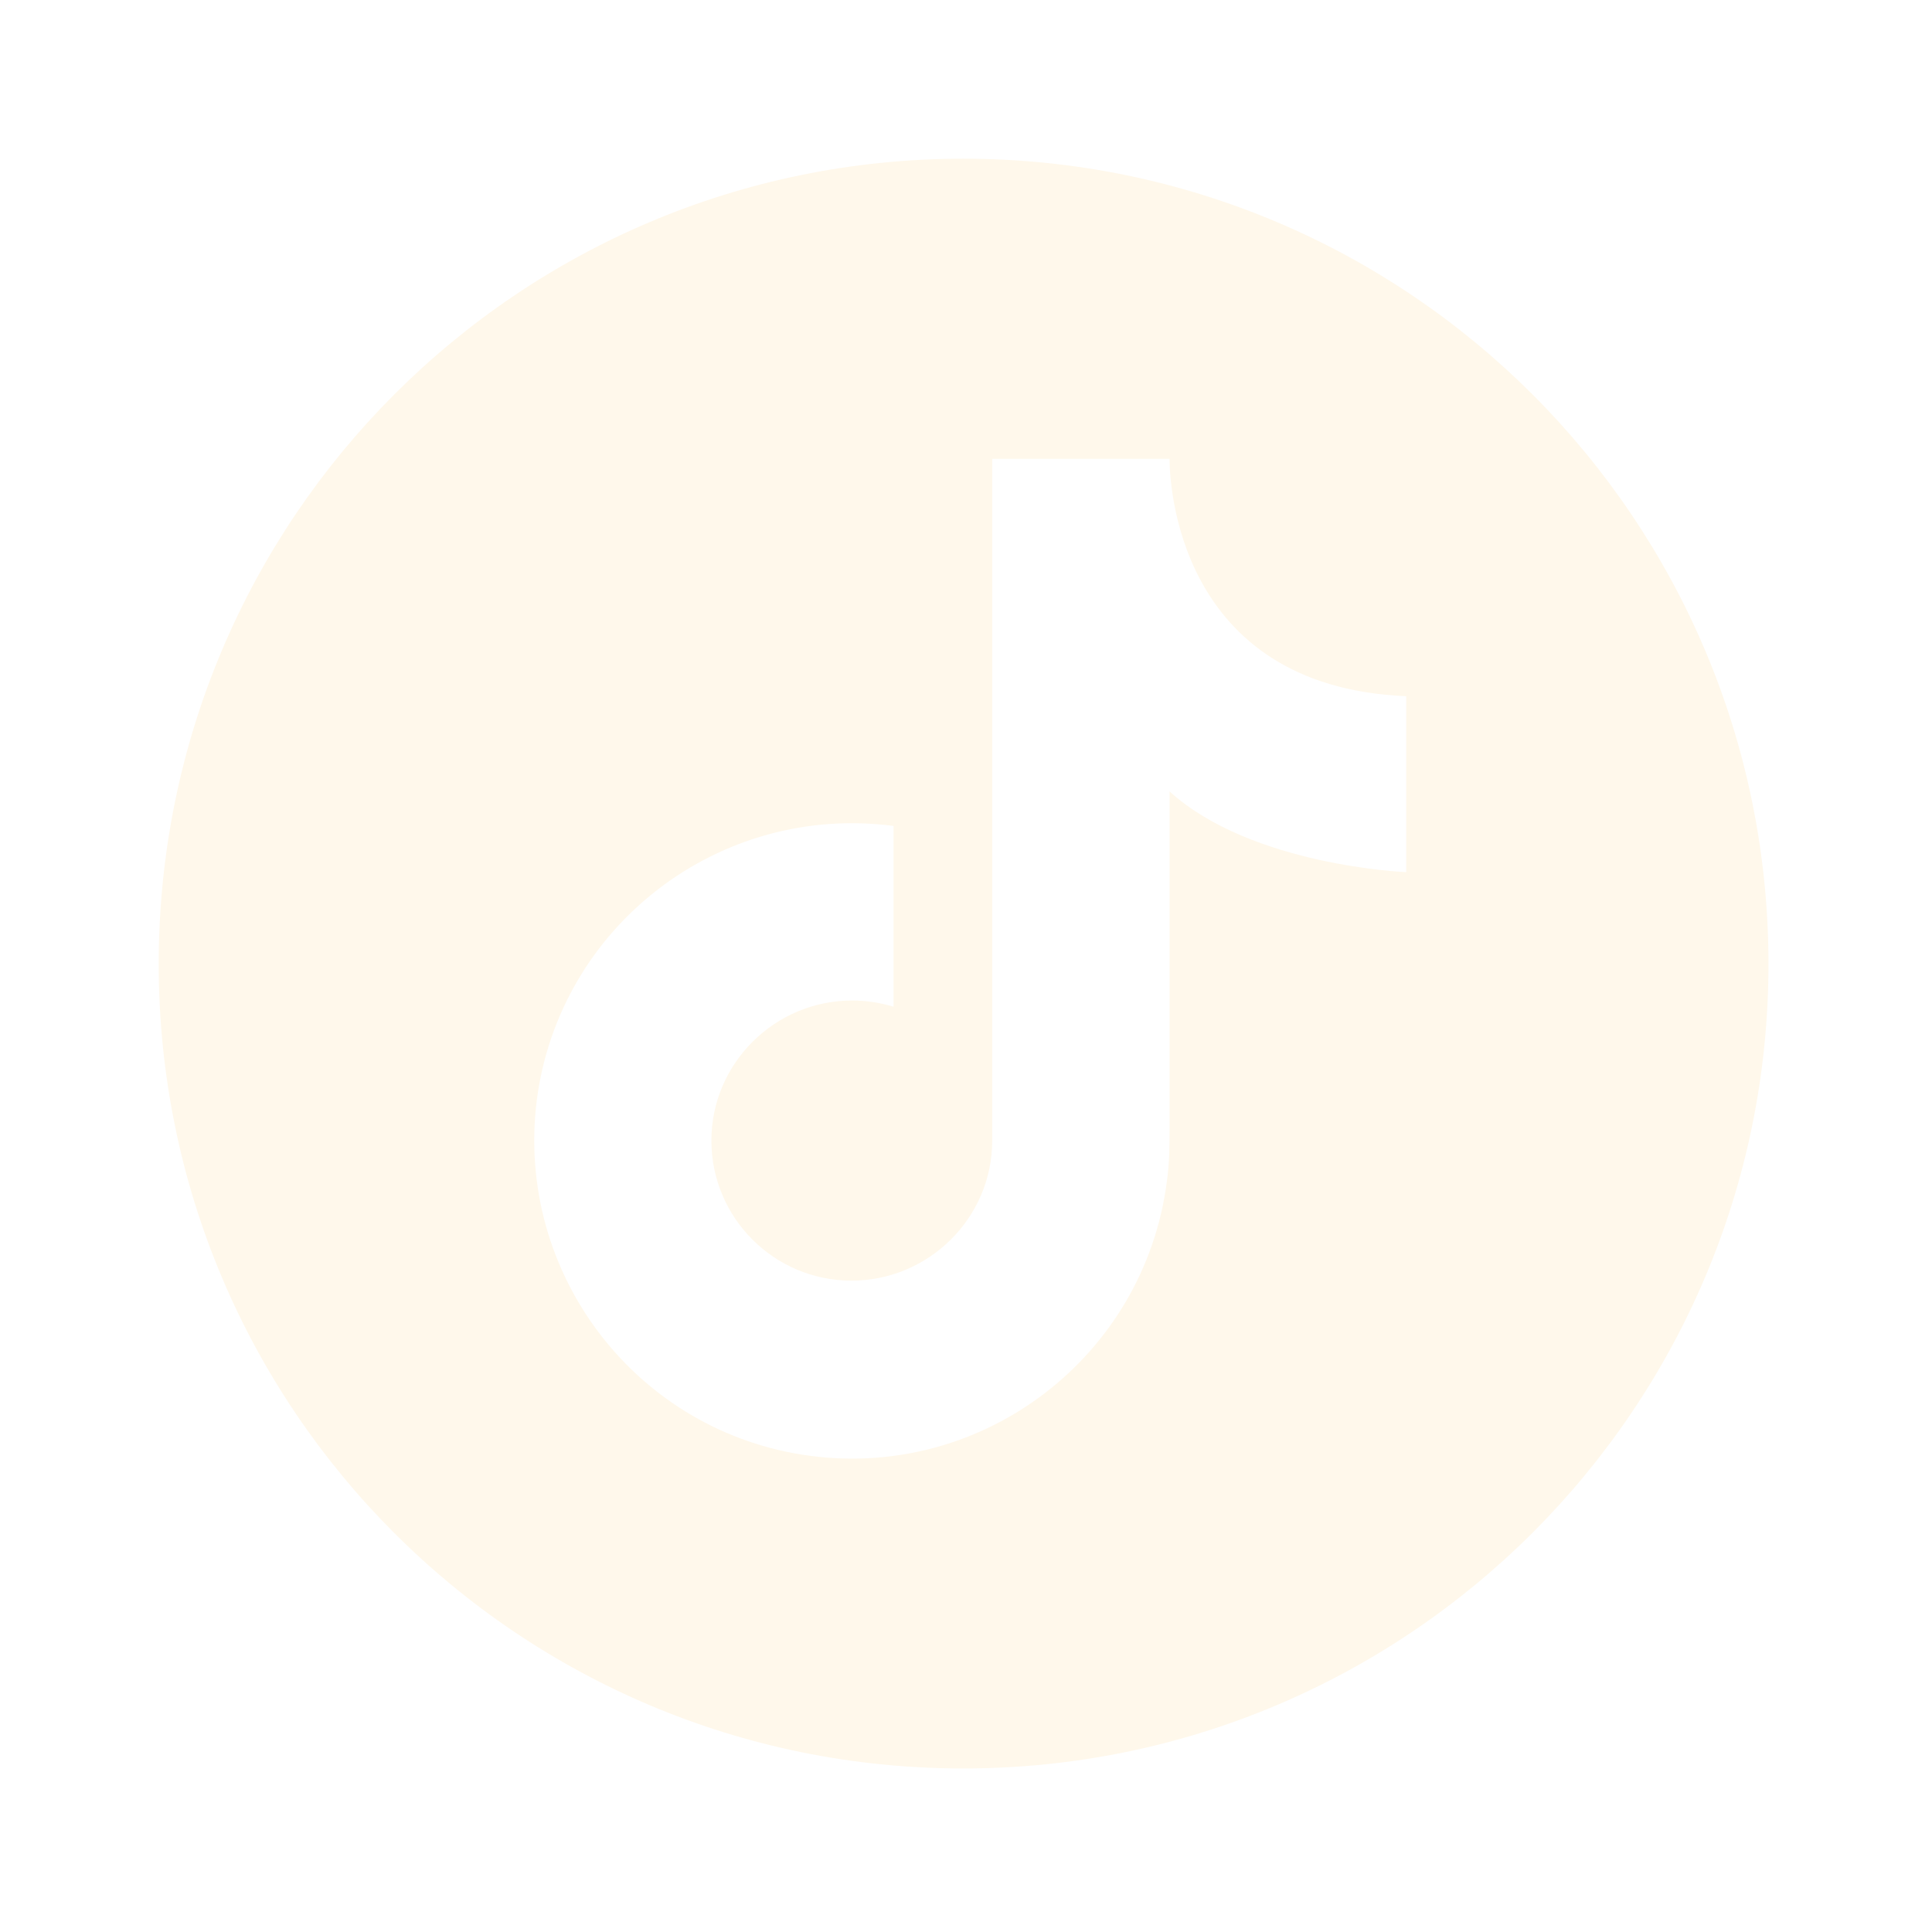
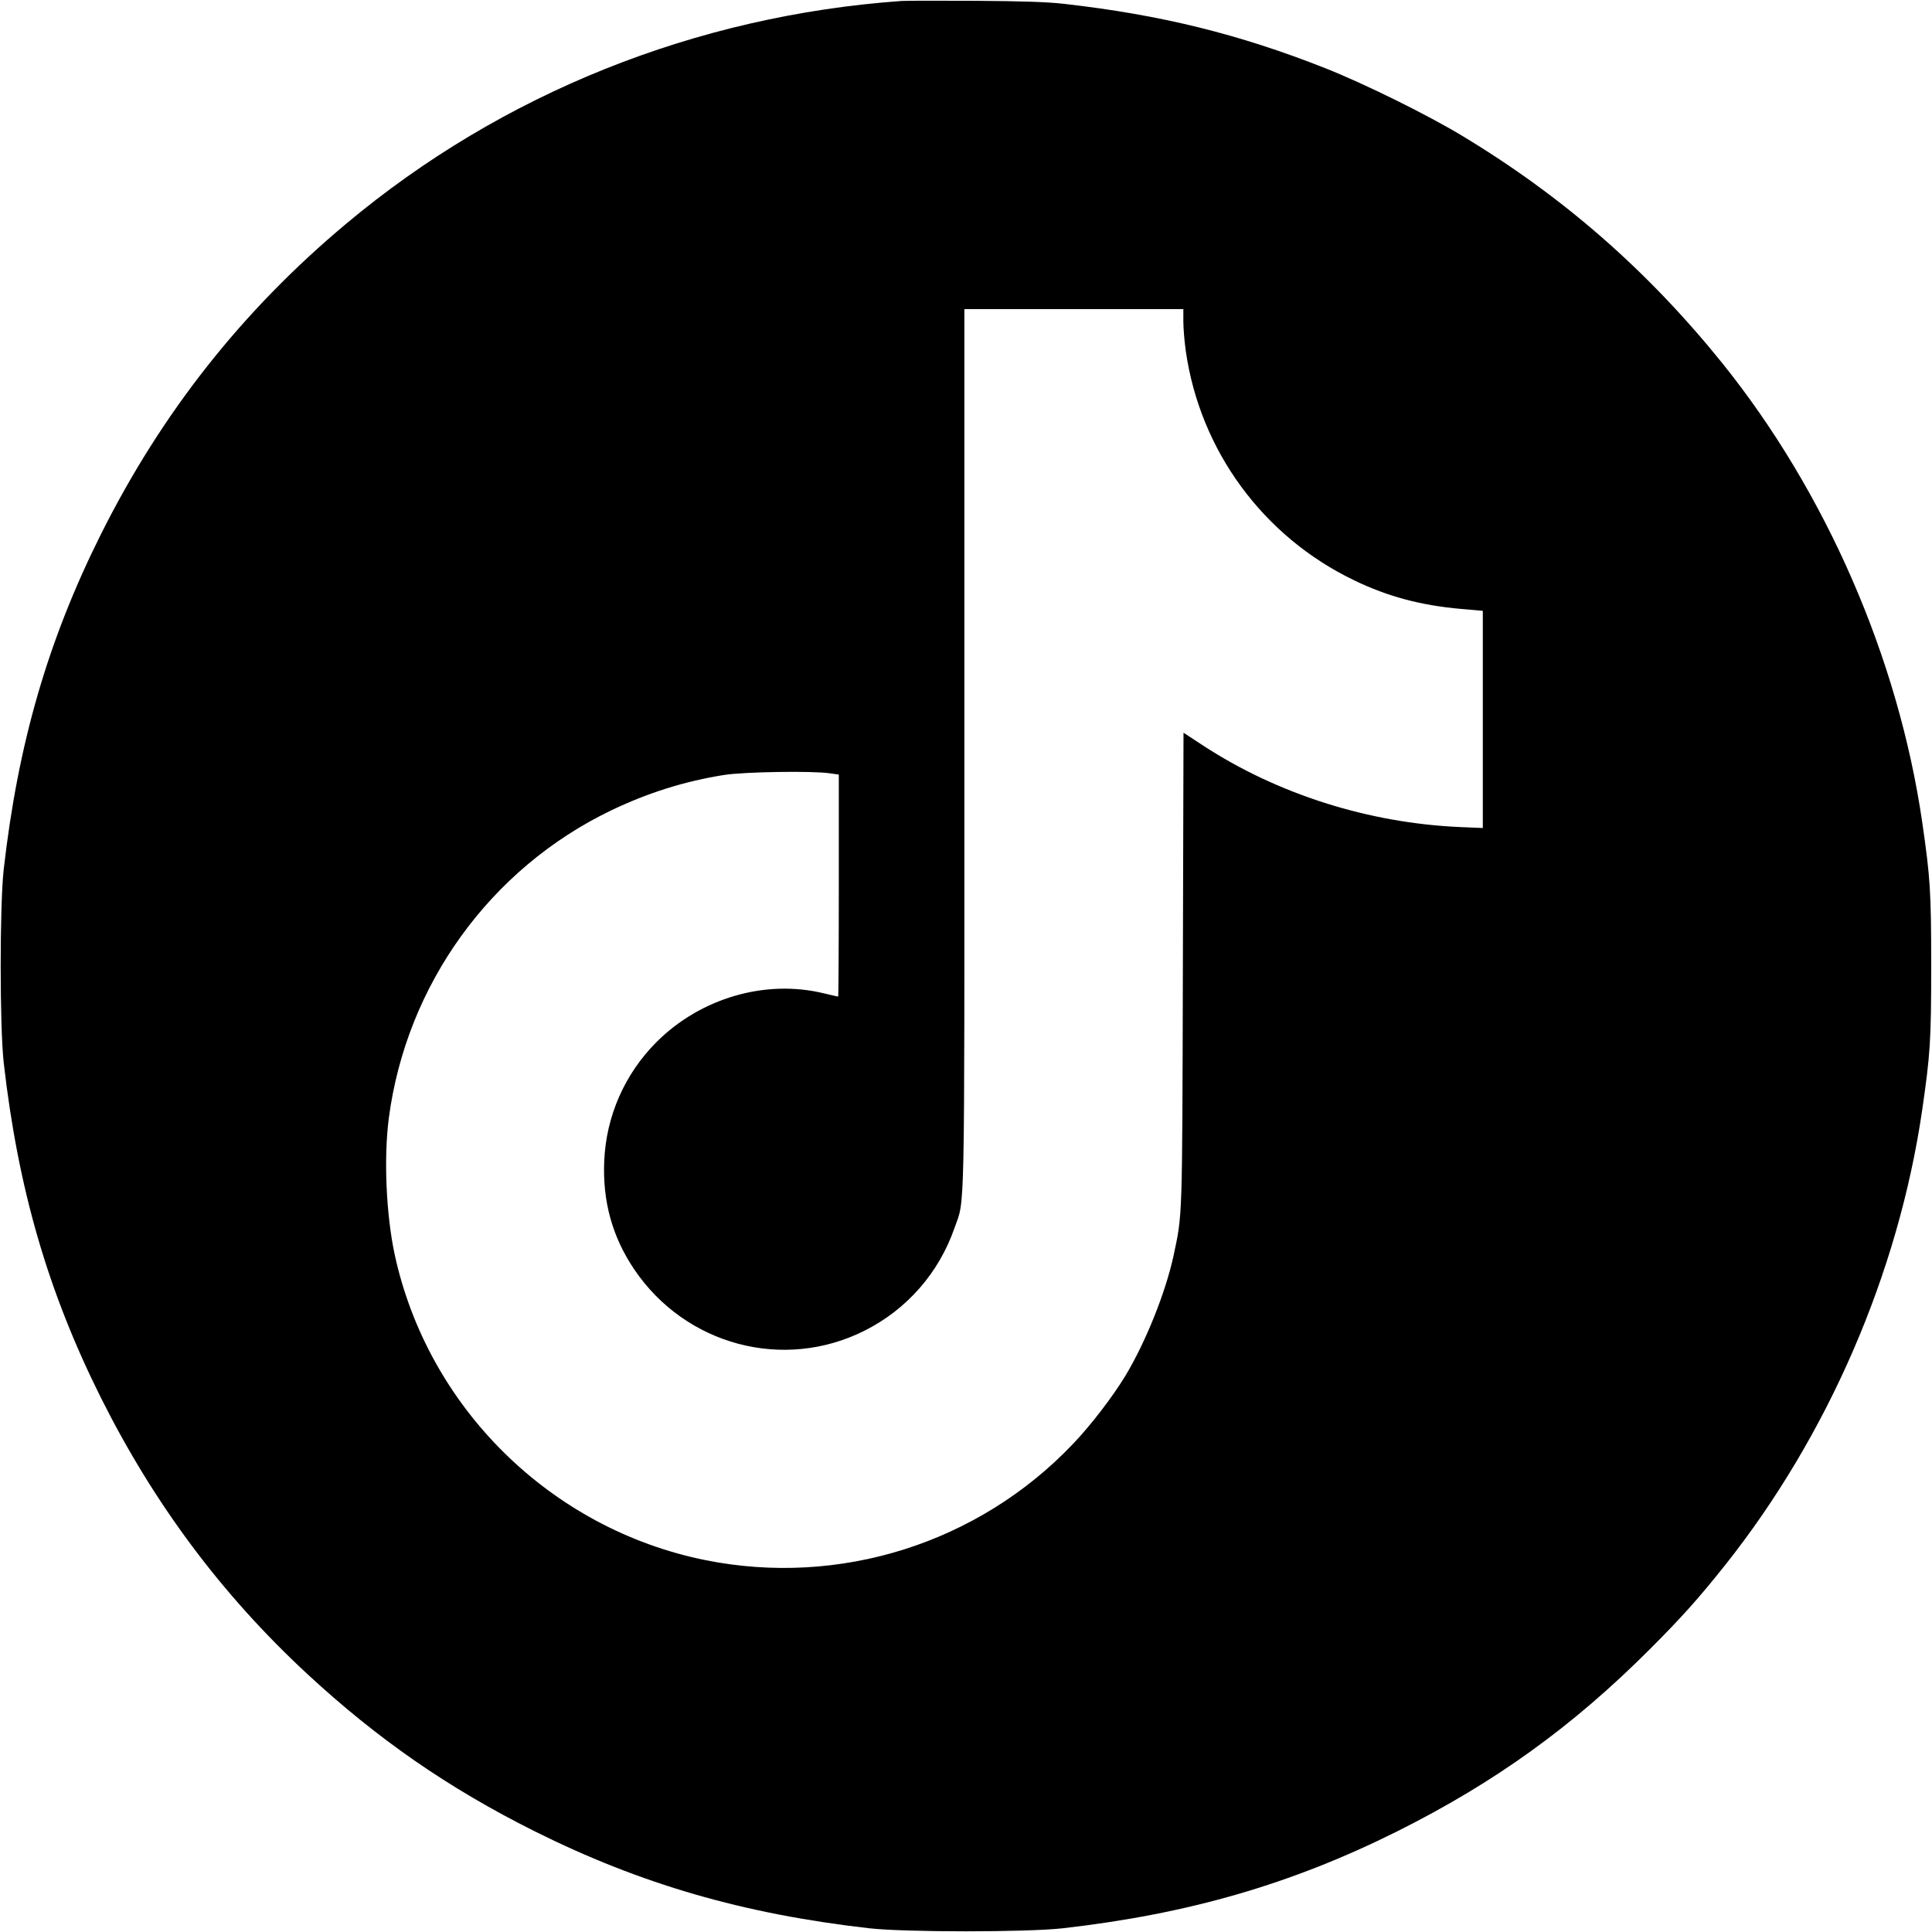
- <svg xmlns="http://www.w3.org/2000/svg" width="28" height="28" viewBox="0 0 28 28" fill="none">
-   <path d="M13.96 2.3C7.52 2.3 2.3 7.52 2.3 13.97C2.3 20.42 7.52 25.63 13.96 25.63C20.4 25.63 25.63 20.41 25.63 13.97C25.63 7.53 20.41 2.3 13.96 2.3ZM20.38 12.64C20.38 12.64 18.14 12.55 16.95 11.47V16.34C16.95 16.6 16.95 16.85 16.91 17.13C16.58 19.65 14.27 21.43 11.75 21.1C9.23 20.77 7.46 18.46 7.78 15.94C8.11 13.42 10.42 11.64 12.95 11.97V14.59C12.75 14.53 12.55 14.5 12.35 14.5C11.23 14.5 10.31 15.41 10.31 16.53C10.31 17.65 11.22 18.56 12.34 18.56C13.46 18.56 14.38 17.65 14.38 16.53V6.65H16.95C16.95 6.94 17.03 9.95 20.38 10.09V12.63V12.64Z" fill="#FFF8EB" />
+ <svg xmlns="http://www.w3.org/2000/svg" version="1.0" width="1200pt" height="1200pt" viewBox="0 0 1200 1200" preserveAspectRatio="xMidYMid meet">
+   <g transform="translate(0,1200) scale(0.1,-0.1)" fill="currentColor" stroke="none">
+     <path d="M5600 11994 c-1278 -91 -2483 -574 -3449 -1383 -646 -540 -1147 -1175 -1525 -1931 -329 -659 -514 -1298 -603 -2080 -25 -224 -25 -976 0 -1200 89 -782 274 -1421 603 -2080 330 -660 750 -1223 1279 -1714 439 -407 879 -712 1415 -980 659 -329 1298 -514 2080 -603 224 -25 976 -25 1200 0 782 89 1421 274 2080 603 607 304 1087 650 1565 1128 201 201 307 320 471 526 638 804 1075 1812 1223 2825 50 346 56 428 56 895 0 467 -6 549 -56 895 -149 1020 -598 2049 -1242 2850 -463 574 -987 1033 -1616 1412 -217 131 -608 324 -851 420 -534 211 -1020 331 -1620 399 -105 12 -255 17 -550 19 -223 1 -430 1 -460 -1z m1750 -1991 c0 -43 7 -125 15 -182 88 -619 480 -1154 1047 -1426 209 -101 414 -155 661 -177 l137 -12 0 -674 0 -675 -142 6 c-569 25 -1135 205 -1598 508 l-119 78 -4 -1462 c-4 -1584 -2 -1523 -58 -1787 -50 -230 -173 -536 -300 -747 -78 -128 -213 -305 -325 -422 -587 -617 -1450 -889 -2284 -721 -959 194 -1723 946 -1929 1900 -53 249 -68 598 -36 845 109 829 630 1550 1380 1911 230 110 458 182 705 221 125 19 541 26 653 10 l57 -8 0 -690 c0 -379 -2 -689 -4 -689 -3 0 -42 9 -88 20 -364 89 -767 -29 -1041 -303 -197 -198 -312 -459 -324 -738 -11 -250 50 -471 186 -673 319 -472 928 -634 1431 -381 263 132 462 359 559 639 65 185 61 -11 61 2982 l0 2724 680 0 680 0 0 -77z" />
+   </g>
</svg>
